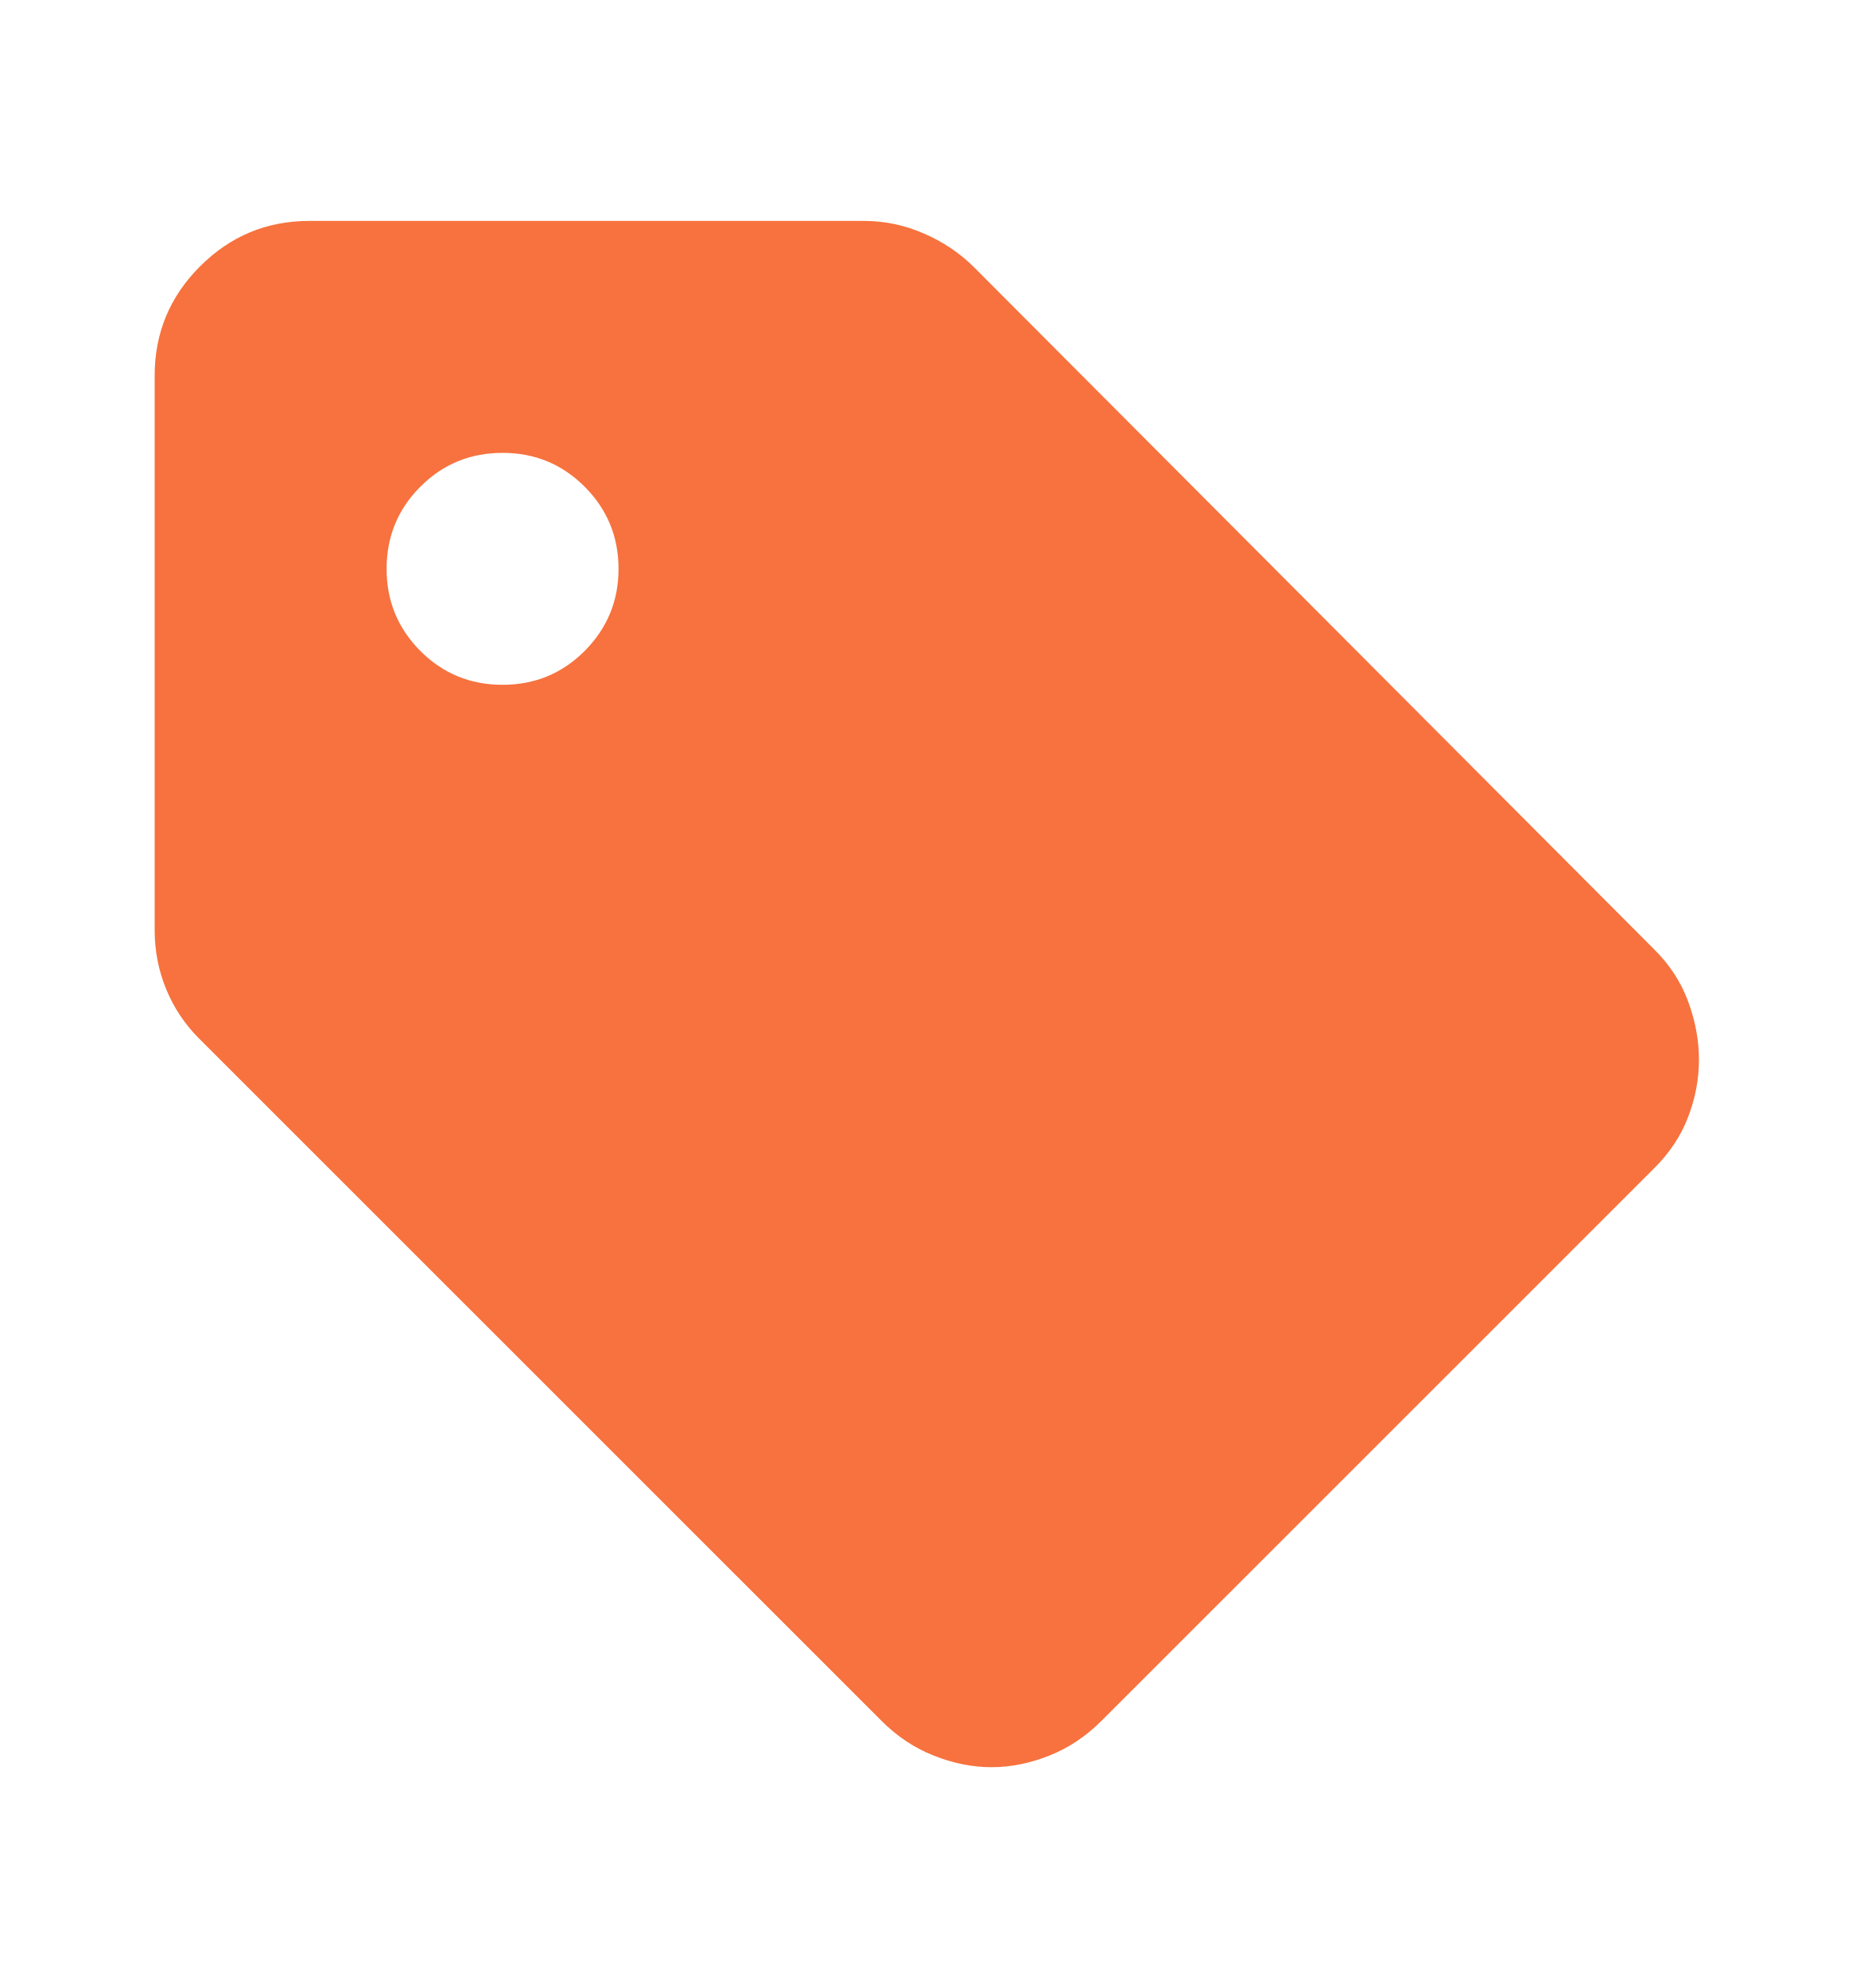
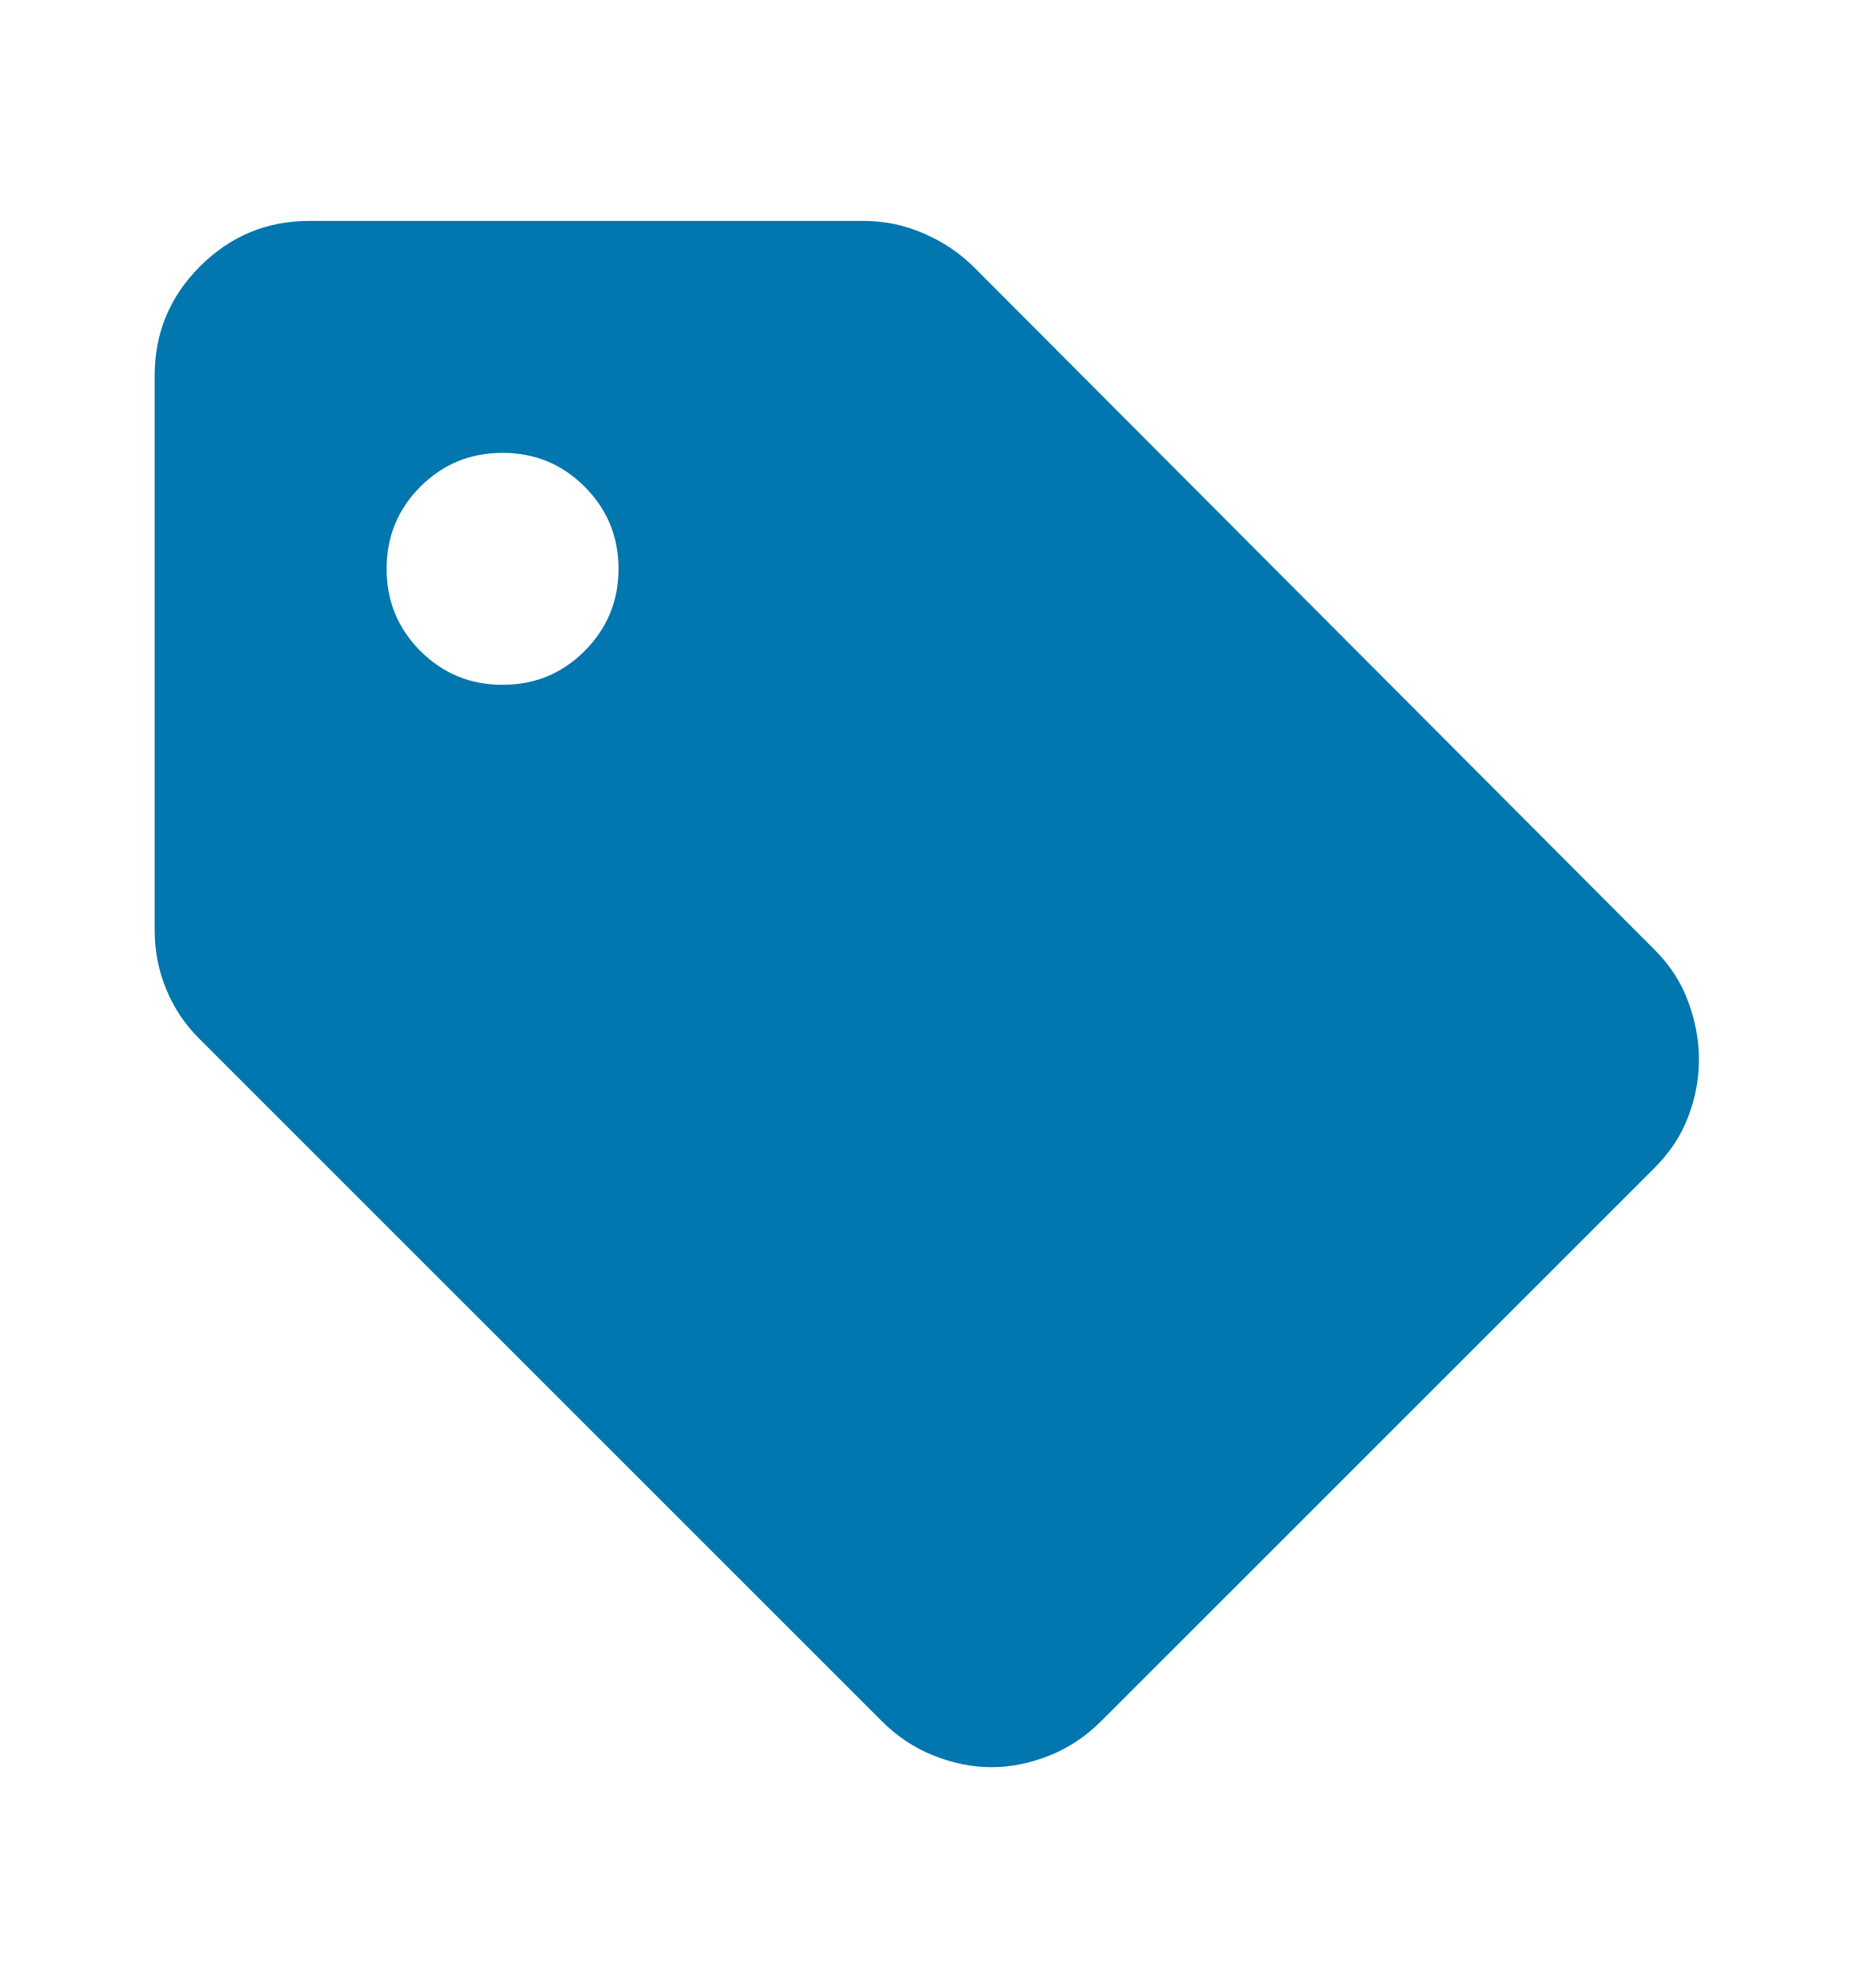
<svg xmlns="http://www.w3.org/2000/svg" width="14" height="15" viewBox="0 0 14 15" fill="none">
  <g id="sell">
    <mask id="mask0_3646_3962" style="mask-type:alpha" maskUnits="userSpaceOnUse" x="0" y="0" width="14" height="15">
      <rect id="Bounding box" y="0.5" width="14" height="14" fill="#D9D9D9" />
    </mask>
    <g mask="url(#mask0_3646_3962)">
-       <path id="sell_2" d="M12.483 8.813L8.312 12.983C8.196 13.1 8.064 13.188 7.919 13.246C7.773 13.304 7.627 13.334 7.481 13.334C7.335 13.334 7.189 13.304 7.044 13.246C6.898 13.188 6.766 13.1 6.65 12.983L1.502 7.836C1.395 7.729 1.312 7.605 1.254 7.464C1.196 7.323 1.167 7.174 1.167 7.019V2.833C1.167 2.513 1.281 2.238 1.509 2.01C1.738 1.781 2.012 1.667 2.333 1.667H6.519C6.674 1.667 6.825 1.698 6.971 1.762C7.117 1.825 7.243 1.91 7.35 2.017L12.483 7.165C12.6 7.281 12.685 7.413 12.738 7.558C12.792 7.704 12.819 7.85 12.819 7.996C12.819 8.142 12.792 8.285 12.738 8.426C12.685 8.567 12.6 8.696 12.483 8.813ZM3.792 5.167C4.035 5.167 4.241 5.082 4.411 4.912C4.581 4.741 4.667 4.535 4.667 4.292C4.667 4.049 4.581 3.842 4.411 3.672C4.241 3.502 4.035 3.417 3.792 3.417C3.548 3.417 3.342 3.502 3.172 3.672C3.002 3.842 2.917 4.049 2.917 4.292C2.917 4.535 3.002 4.741 3.172 4.912C3.342 5.082 3.548 5.167 3.792 5.167Z" fill="#f7723e" />
+       <path id="sell_2" d="M12.483 8.813L8.312 12.983C8.196 13.1 8.064 13.188 7.919 13.246C7.773 13.304 7.627 13.334 7.481 13.334C7.335 13.334 7.189 13.304 7.044 13.246C6.898 13.188 6.766 13.1 6.65 12.983L1.502 7.836C1.395 7.729 1.312 7.605 1.254 7.464C1.196 7.323 1.167 7.174 1.167 7.019V2.833C1.167 2.513 1.281 2.238 1.509 2.01C1.738 1.781 2.012 1.667 2.333 1.667H6.519C6.674 1.667 6.825 1.698 6.971 1.762C7.117 1.825 7.243 1.91 7.35 2.017L12.483 7.165C12.6 7.281 12.685 7.413 12.738 7.558C12.792 7.704 12.819 7.85 12.819 7.996C12.819 8.142 12.792 8.285 12.738 8.426C12.685 8.567 12.6 8.696 12.483 8.813ZM3.792 5.167C4.035 5.167 4.241 5.082 4.411 4.912C4.581 4.741 4.667 4.535 4.667 4.292C4.667 4.049 4.581 3.842 4.411 3.672C4.241 3.502 4.035 3.417 3.792 3.417C3.548 3.417 3.342 3.502 3.172 3.672C3.002 3.842 2.917 4.049 2.917 4.292C2.917 4.535 3.002 4.741 3.172 4.912C3.342 5.082 3.548 5.167 3.792 5.167Z" fill="#0276AE" />
    </g>
  </g>
</svg>
